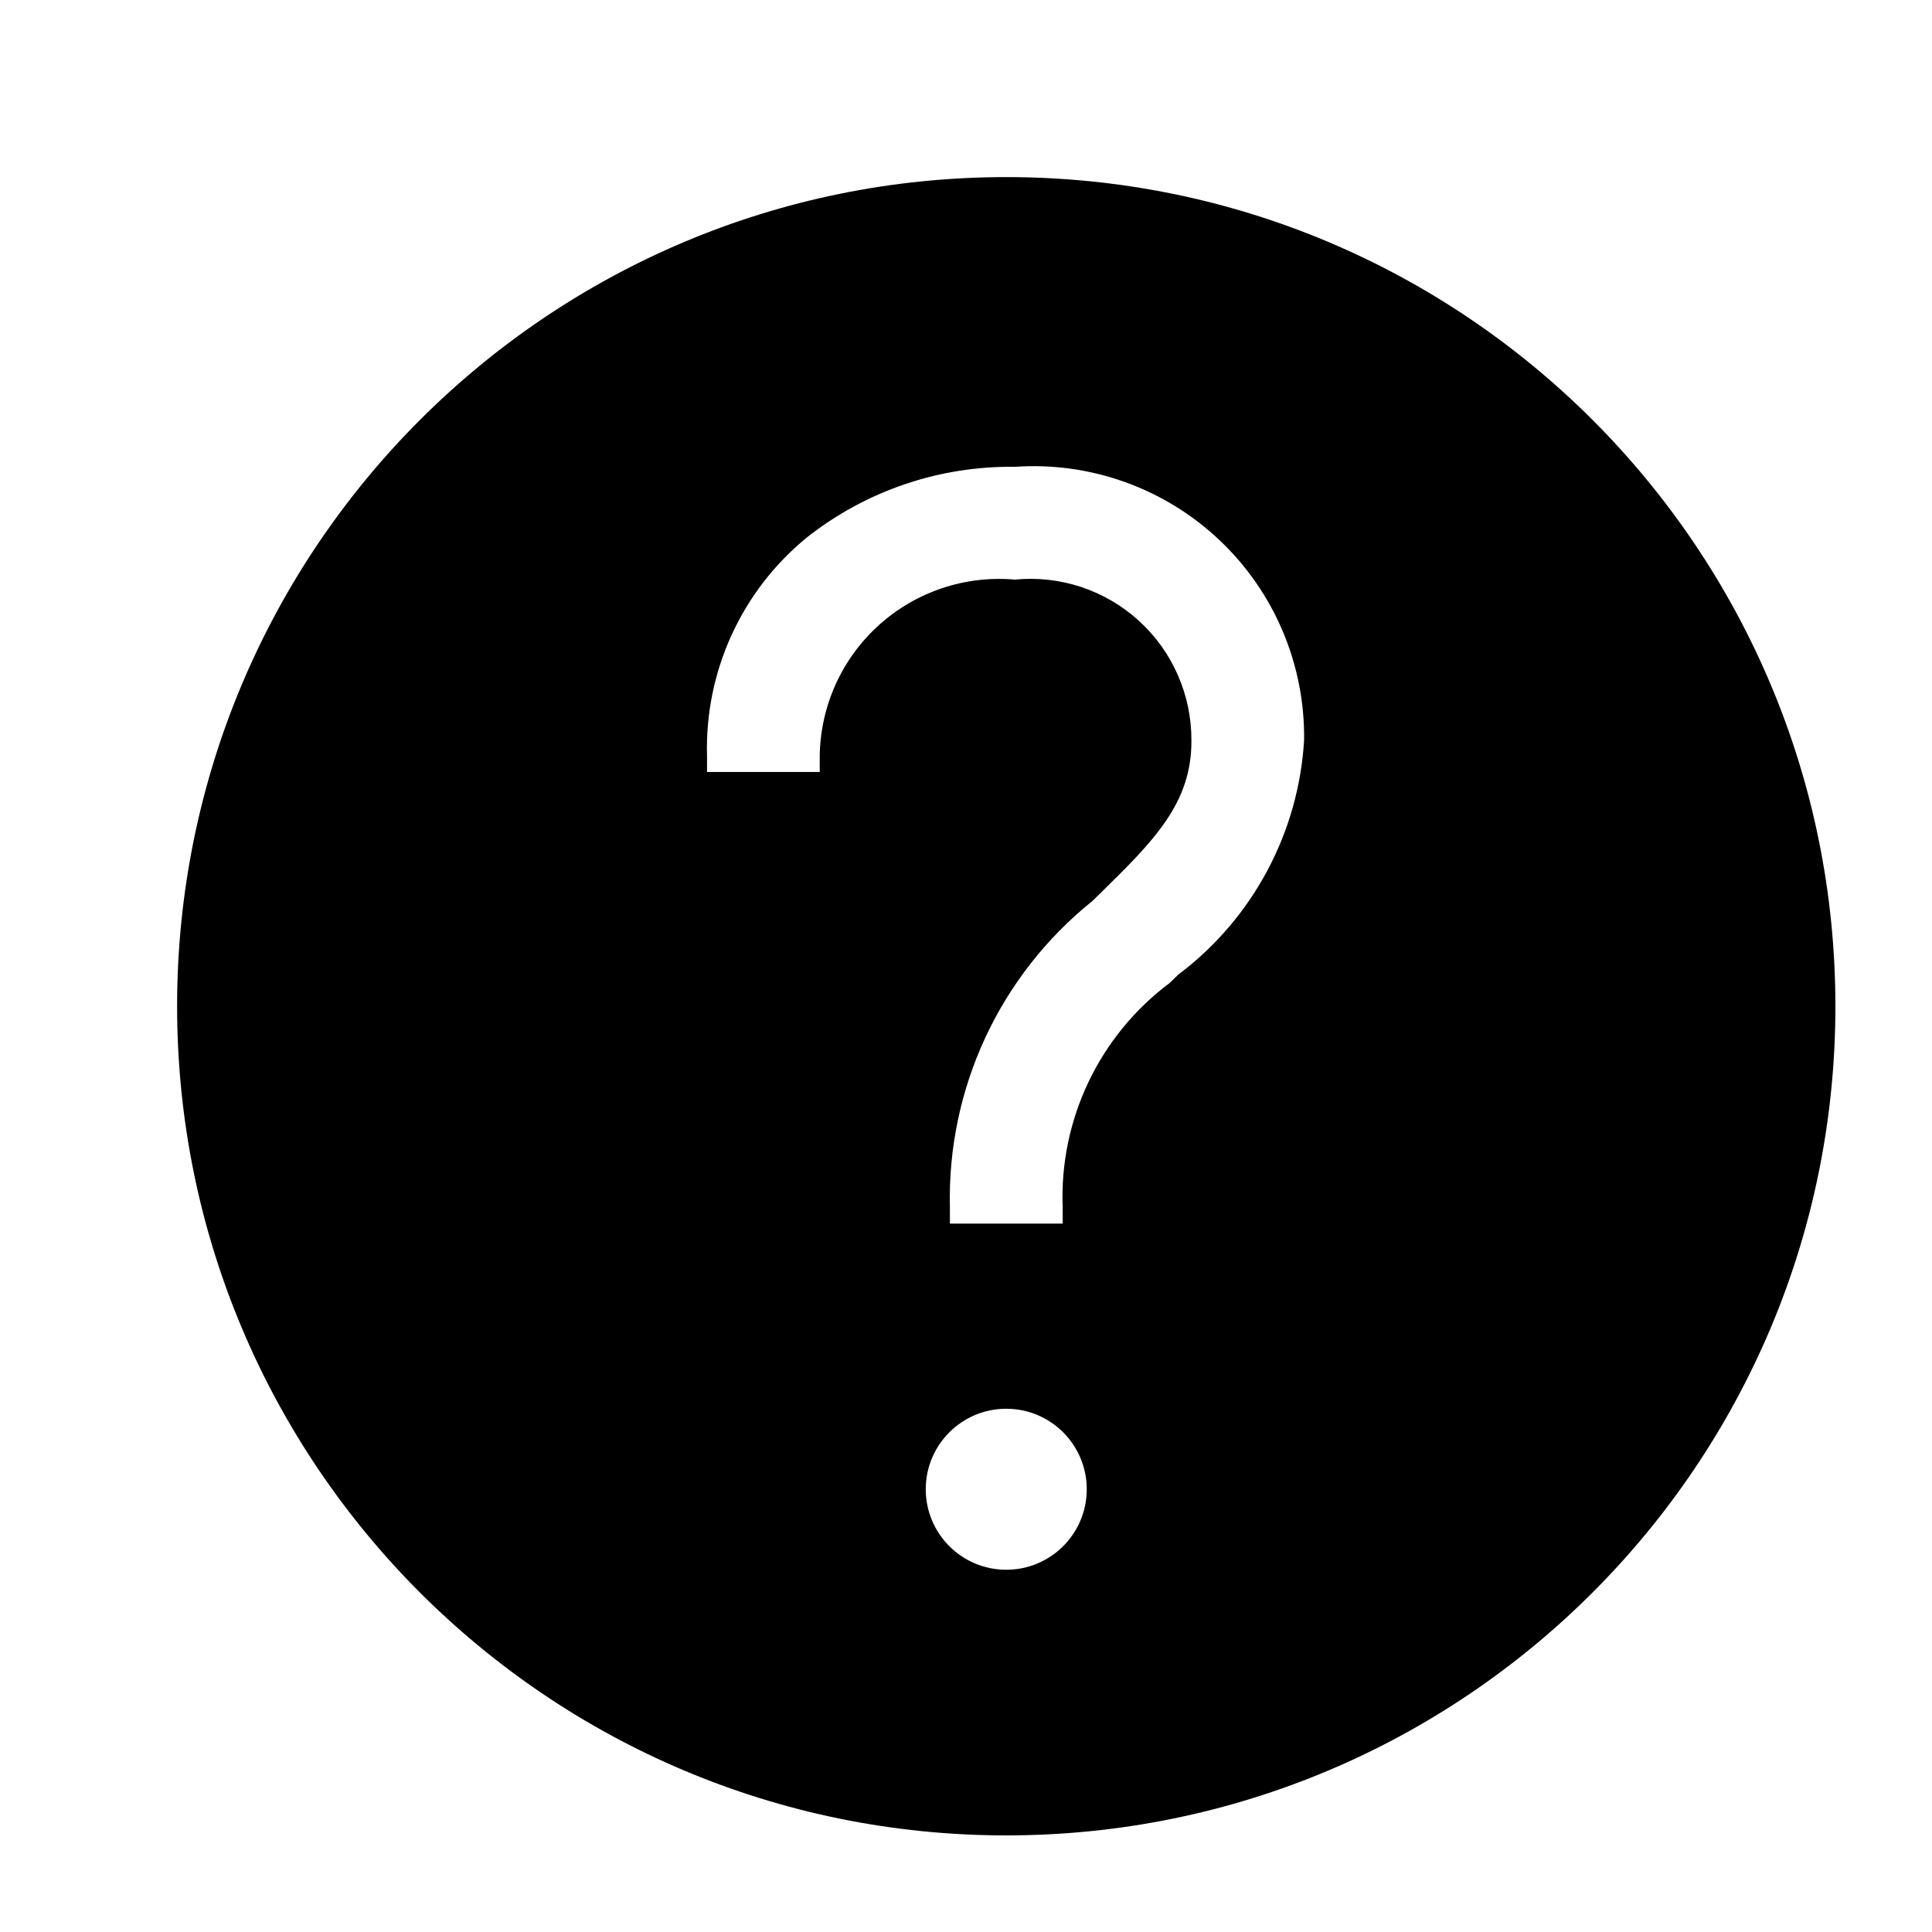
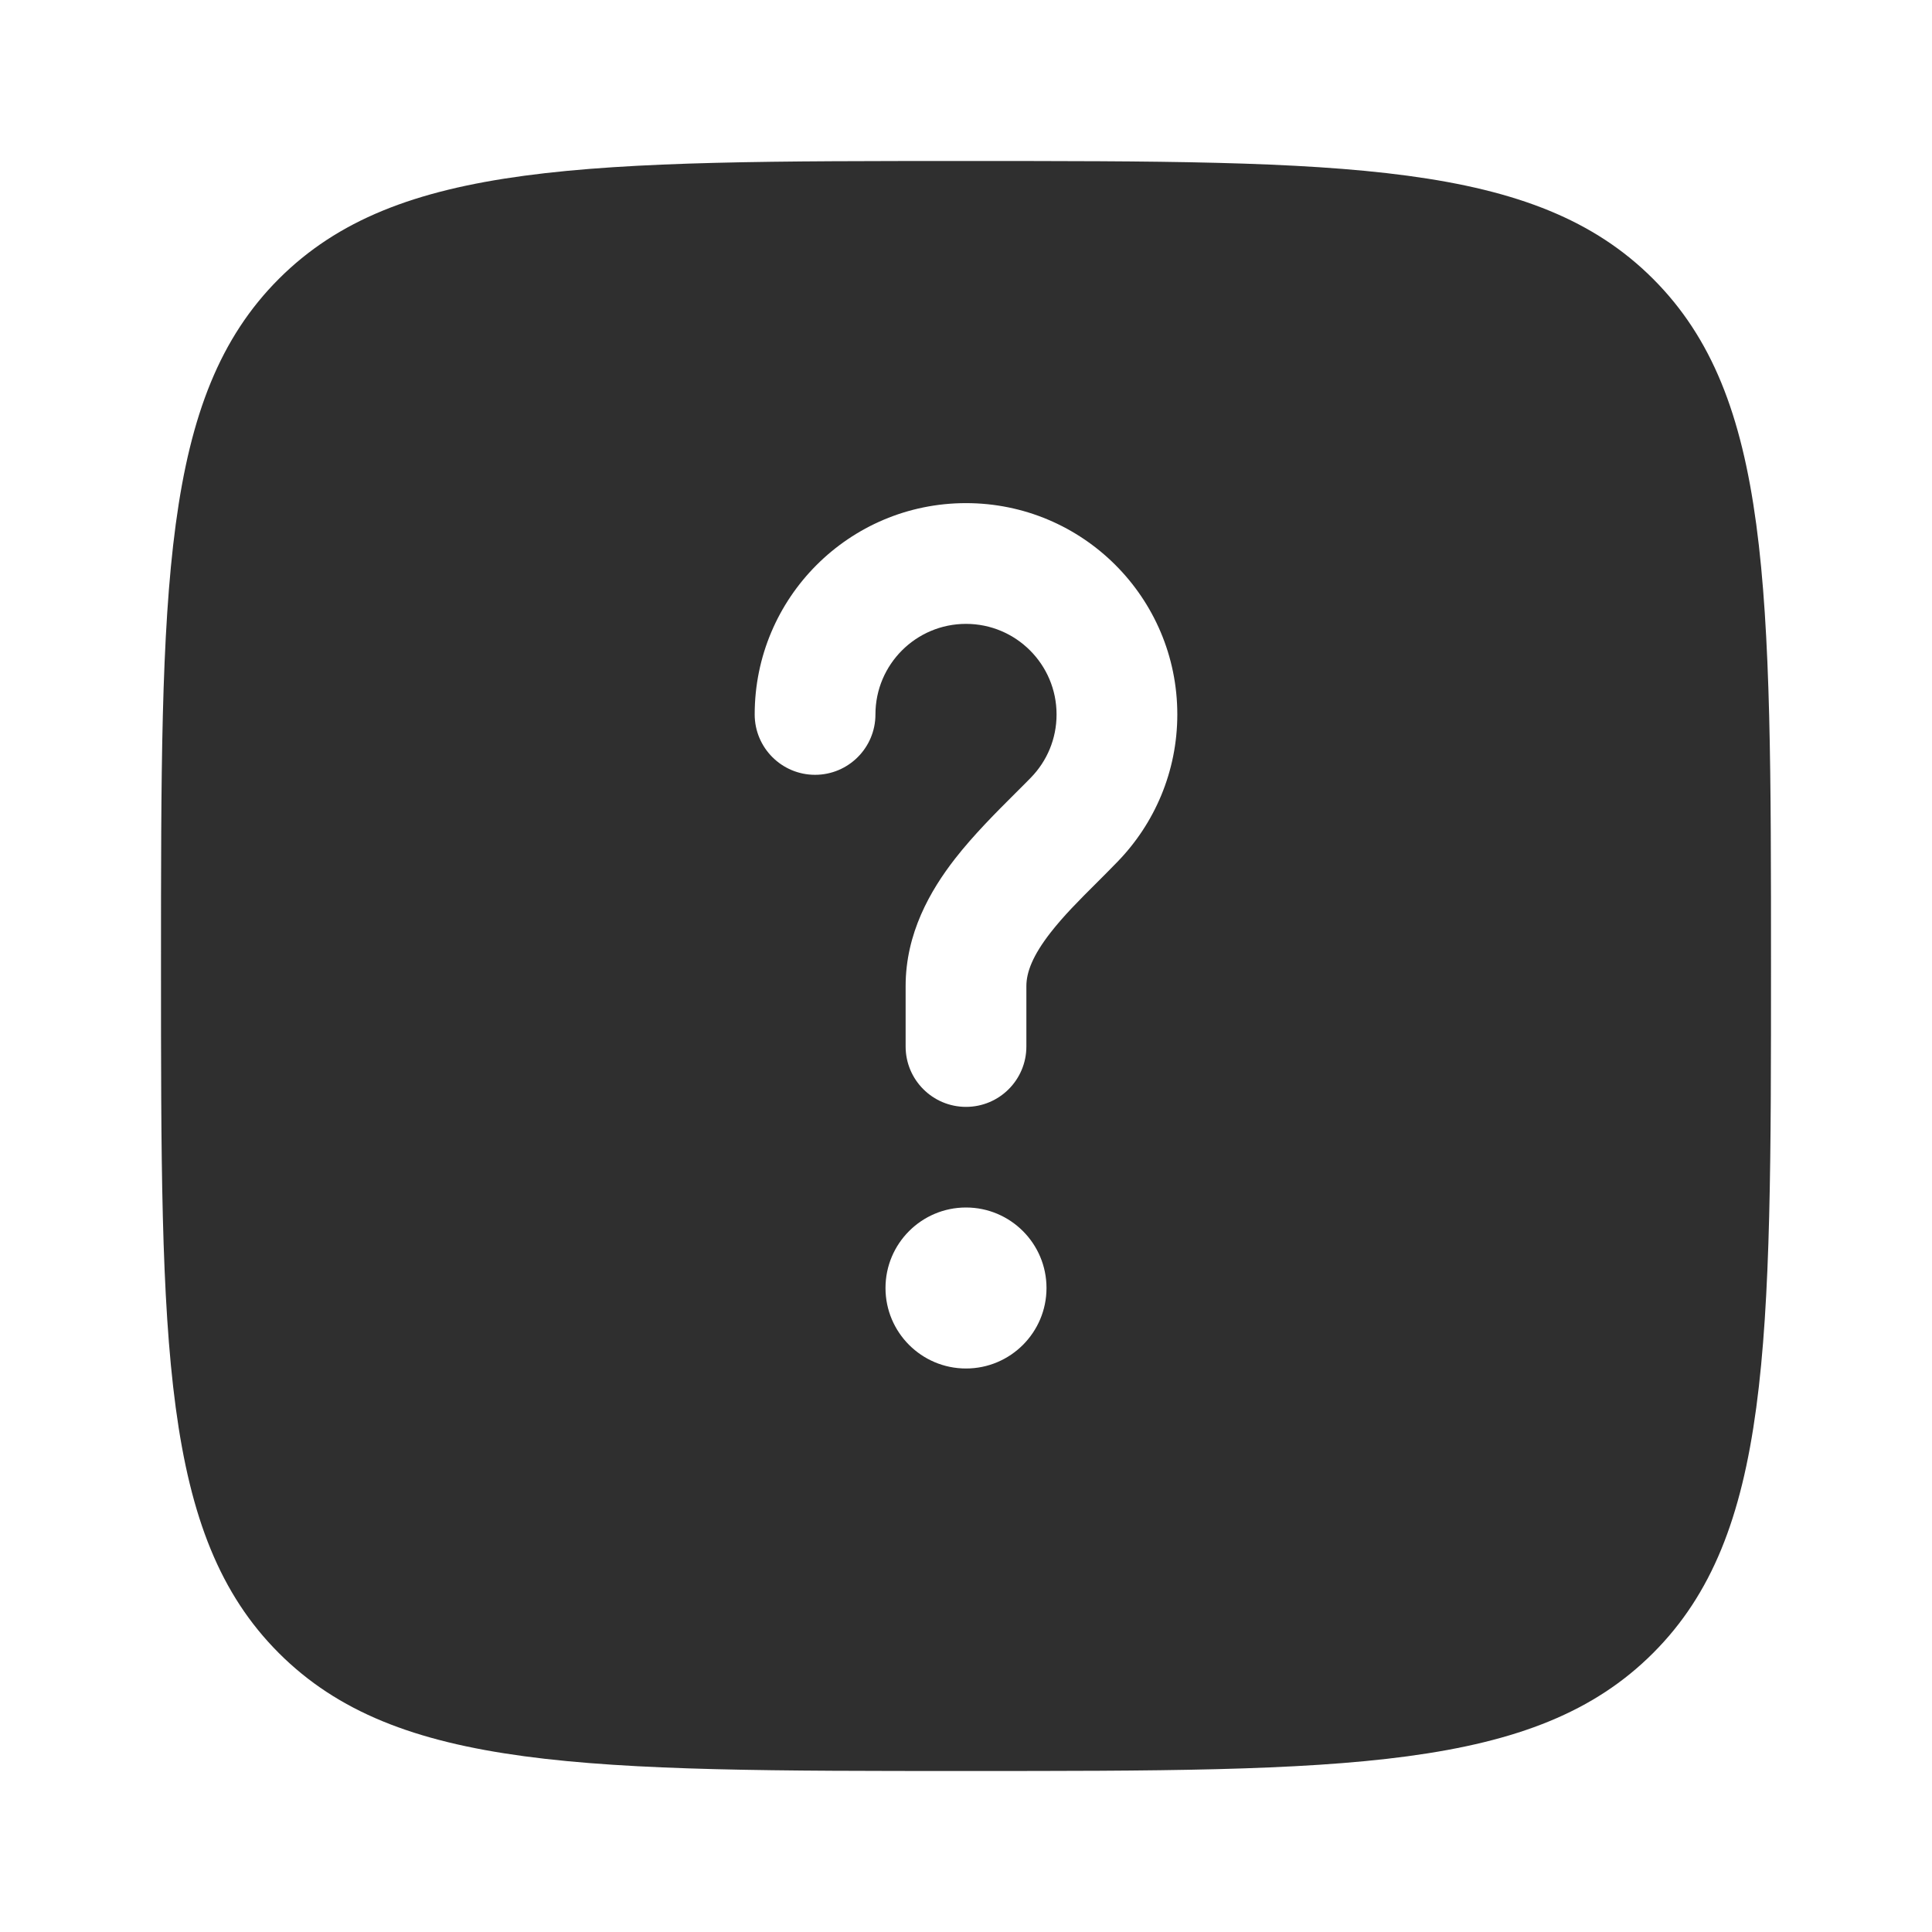
- <svg xmlns="http://www.w3.org/2000/svg" width="800px" height="800px" viewBox="0 0 24 24">
-   <path d="M12.5 19.5a1 1 0 1 1 1-1 1 1 0 0 1-1 1zm0-17.3a10.3 10.3 0 1 0 10.3 10.3A10.299 10.299 0 0 0 12.5 2.2zm2.144 9.9l-.113.11a3.321 3.321 0 0 0-1.33 2.79v.2H11.8V15a4.735 4.735 0 0 1 1.77-3.807l.092-.09c.664-.652 1.144-1.122 1.138-1.906A1.998 1.998 0 0 0 12.607 7.2a2.228 2.228 0 0 0-2.424 2.19v.2h-1.4v-.2a3.382 3.382 0 0 1 1.237-2.711 4.082 4.082 0 0 1 2.587-.88A3.36 3.36 0 0 1 16.2 9.194a3.937 3.937 0 0 1-1.556 2.908z" />
-   <path fill="none" d="M0 0h24v24H0z" />
+ <svg xmlns="http://www.w3.org/2000/svg" width="800px" height="800px" viewBox="0 0 24 24" fill="none" version="1.1" id="svg1">
+   <defs id="defs1" />
+   <path fill-rule="evenodd" clip-rule="evenodd" d="M12 22C7.286 22 4.929 22 3.464 20.535C2 19.071 2 16.714 2 12C2 7.286 2 4.929 3.464 3.464C4.929 2 7.286 2 12 2C16.714 2 19.071 2 20.535 3.464C22 4.929 22 7.286 22 12C22 16.714 22 19.071 20.535 20.535C19.071 22 16.714 22 12 22ZM12 7.75C11.379 7.75 10.875 8.254 10.875 8.875C10.875 9.289 10.539 9.625 10.125 9.625C9.711 9.625 9.375 9.289 9.375 8.875C9.375 7.425 10.55 6.25 12 6.25C13.45 6.25 14.625 7.425 14.625 8.875C14.625 9.586 14.341 10.232 13.883 10.704C13.791 10.799 13.703 10.887 13.619 10.971C13.403 11.186 13.214 11.375 13.048 11.588C12.829 11.87 12.75 12.077 12.75 12.25V13C12.75 13.414 12.414 13.75 12 13.75C11.586 13.75 11.25 13.414 11.25 13V12.25C11.25 11.595 11.555 11.064 11.864 10.667C12.093 10.373 12.38 10.086 12.614 9.853C12.684 9.783 12.75 9.718 12.807 9.659C13.005 9.455 13.125 9.18 13.125 8.875C13.125 8.254 12.621 7.75 12 7.75ZM12 17C12.552 17 13 16.552 13 16C13 15.448 12.552 15 12 15C11.448 15 11 15.448 11 16C11 16.552 11.448 17 12 17Z" fill="#1C274C" id="path1" style="fill:#2f2f2f;fill-opacity:1" />
</svg>
